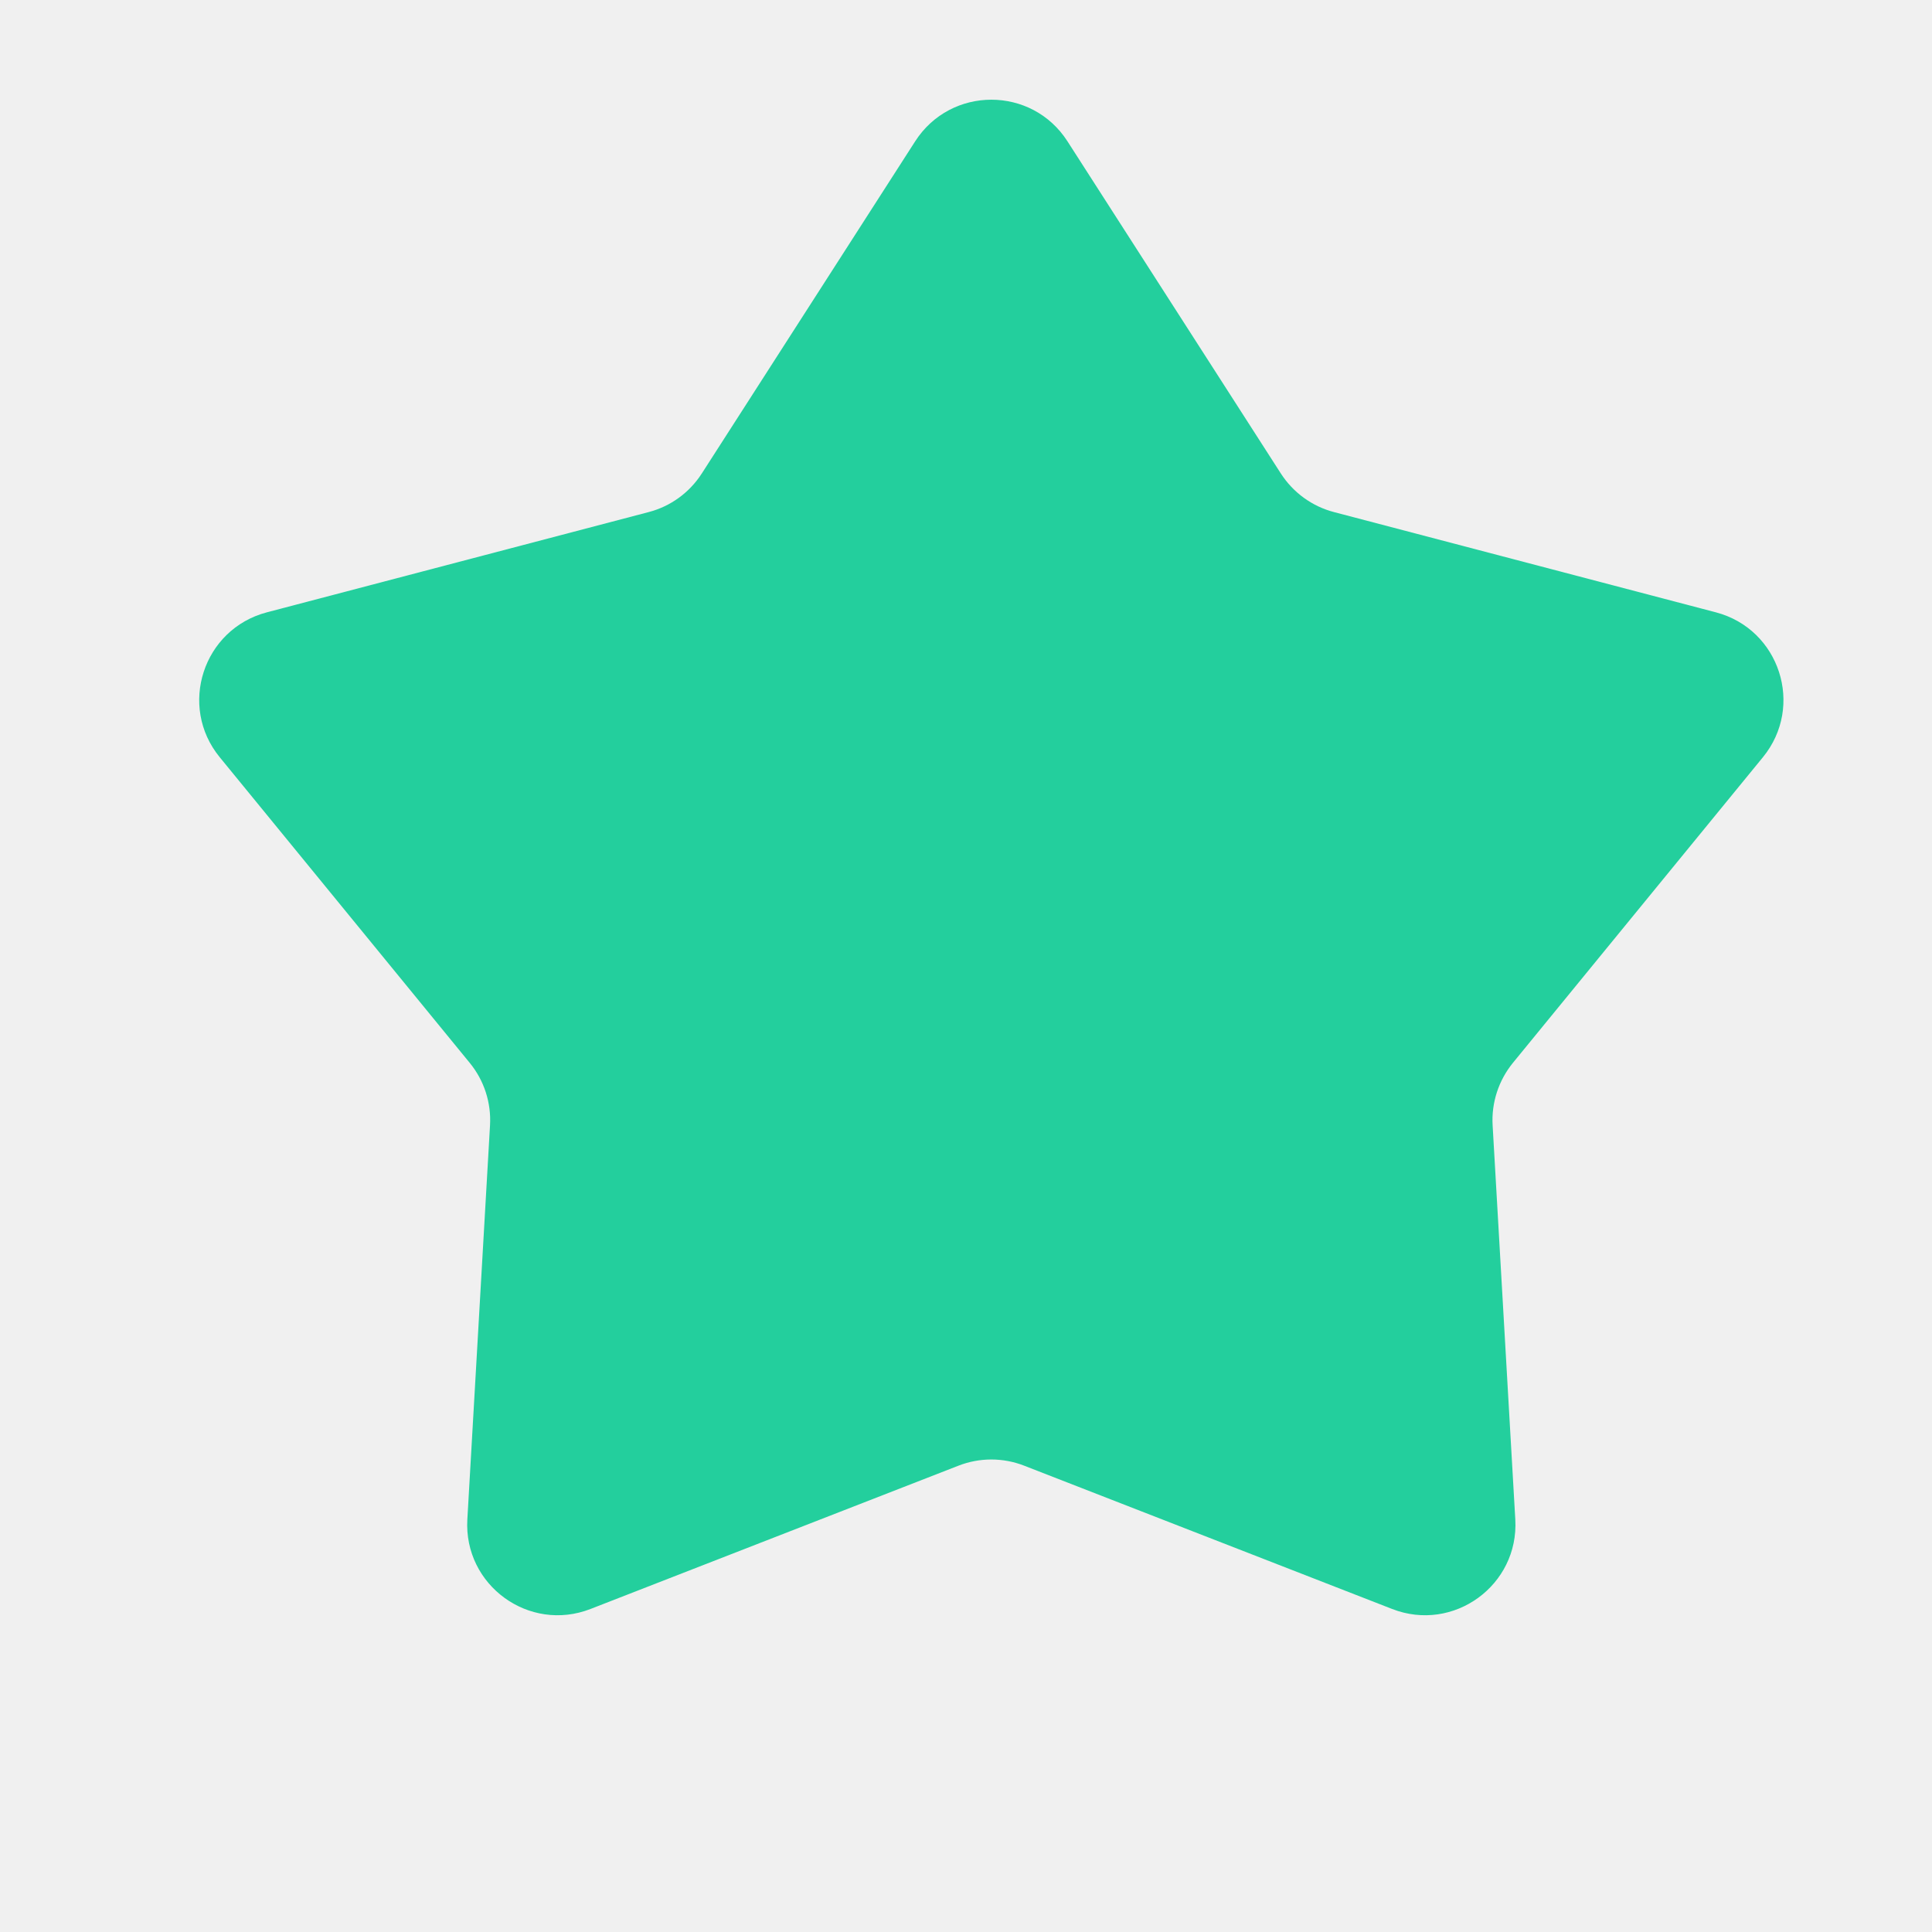
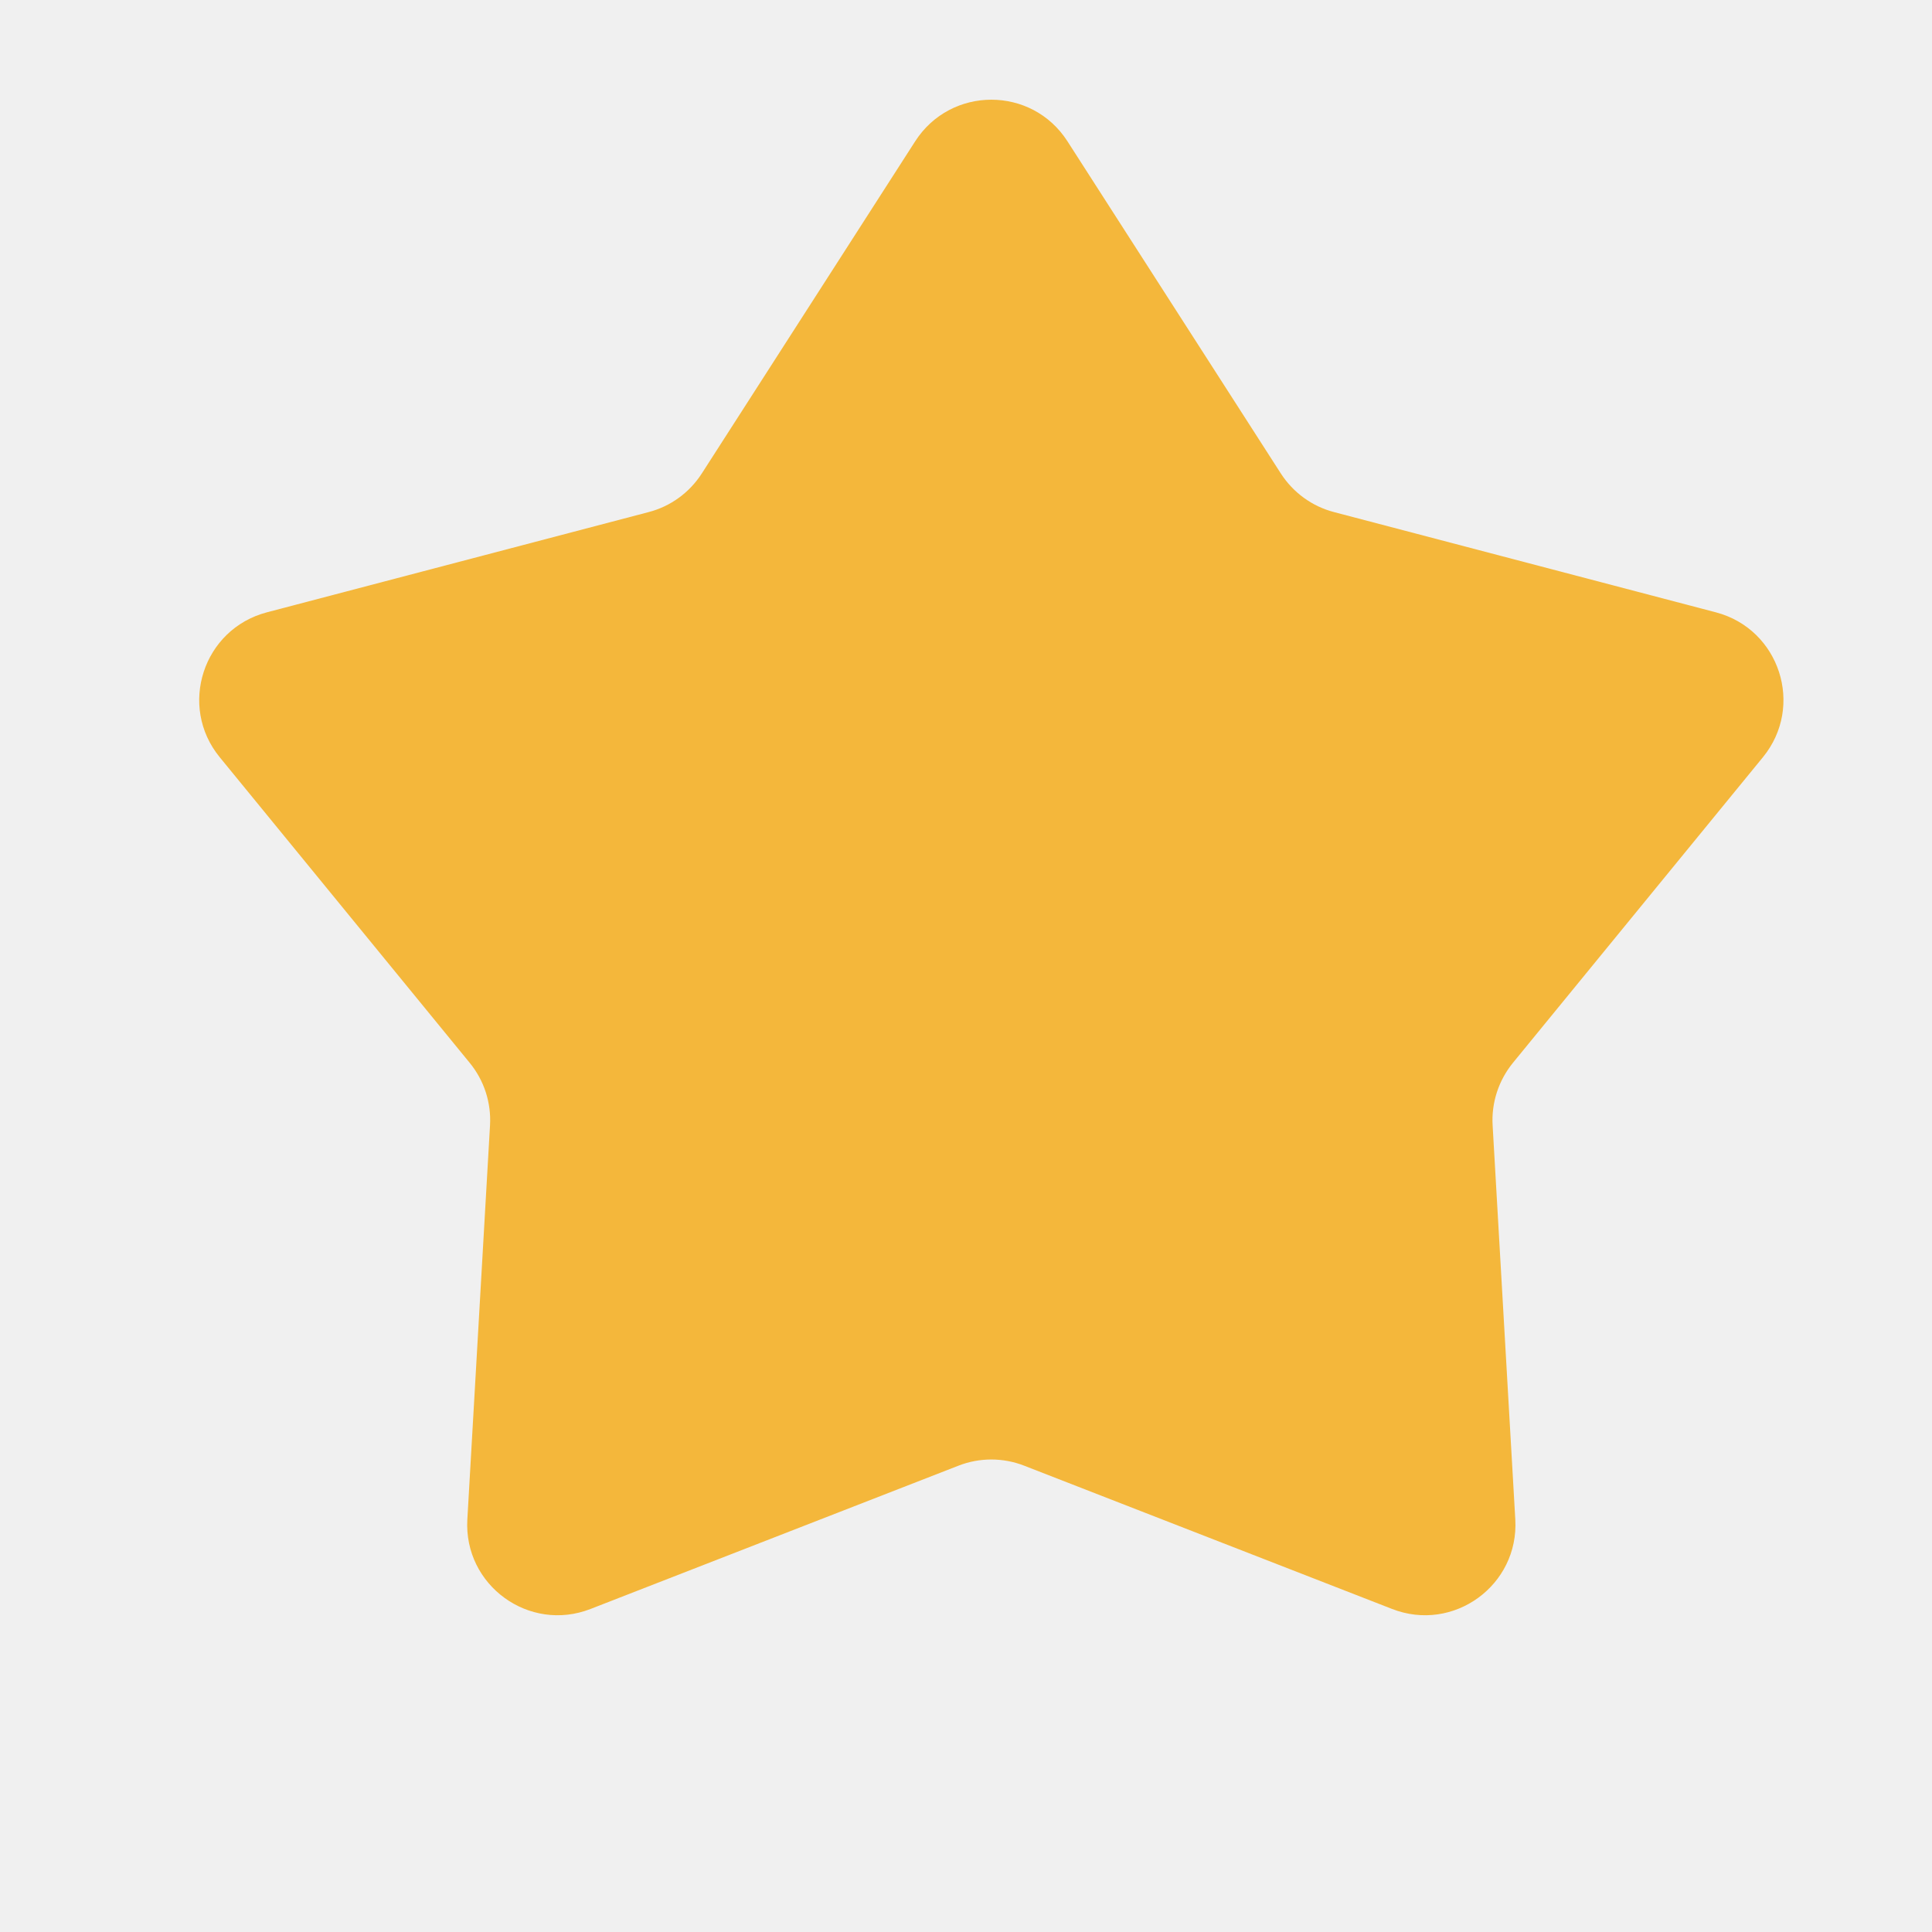
<svg xmlns="http://www.w3.org/2000/svg" width="19" height="19" viewBox="0 0 19 19" fill="none">
  <g clip-path="url(#clip0_1371_147157)">
-     <path d="M9 1.39C9.351 0.844 10.148 0.844 10.498 1.39L12.596 4.656C12.717 4.844 12.904 4.98 13.119 5.036L16.875 6.022C17.502 6.187 17.748 6.945 17.337 7.447L14.879 10.452C14.738 10.625 14.666 10.844 14.679 11.067L14.902 14.943C14.939 15.59 14.294 16.059 13.69 15.823L10.072 14.414C9.864 14.333 9.634 14.333 9.426 14.414L5.808 15.823C5.204 16.059 4.559 15.59 4.596 14.943L4.819 11.067C4.832 10.844 4.761 10.625 4.619 10.452L2.161 7.447C1.75 6.945 1.997 6.187 2.624 6.022L6.379 5.036C6.595 4.98 6.781 4.844 6.902 4.656L9 1.39Z" fill="#23CF9D" />
+     <path d="M9 1.39C9.351 0.844 10.148 0.844 10.498 1.39L12.596 4.656C12.717 4.844 12.904 4.98 13.119 5.036L16.875 6.022C17.502 6.187 17.748 6.945 17.337 7.447L14.879 10.452C14.738 10.625 14.666 10.844 14.679 11.067L14.902 14.943C14.939 15.59 14.294 16.059 13.69 15.823L10.072 14.414C9.864 14.333 9.634 14.333 9.426 14.414L5.808 15.823C5.204 16.059 4.559 15.59 4.596 14.943L4.819 11.067C4.832 10.844 4.761 10.625 4.619 10.452L2.161 7.447C1.75 6.945 1.997 6.187 2.624 6.022L6.379 5.036C6.595 4.98 6.781 4.844 6.902 4.656L9 1.39Z" fill="#F4B73B" />
  </g>
  <defs>
    <clipPath id="clip0_1371_147157">
      <rect width="17.803" height="17.803" fill="white" transform="translate(0.847656 0.223511)" />
    </clipPath>
  </defs>
</svg>
